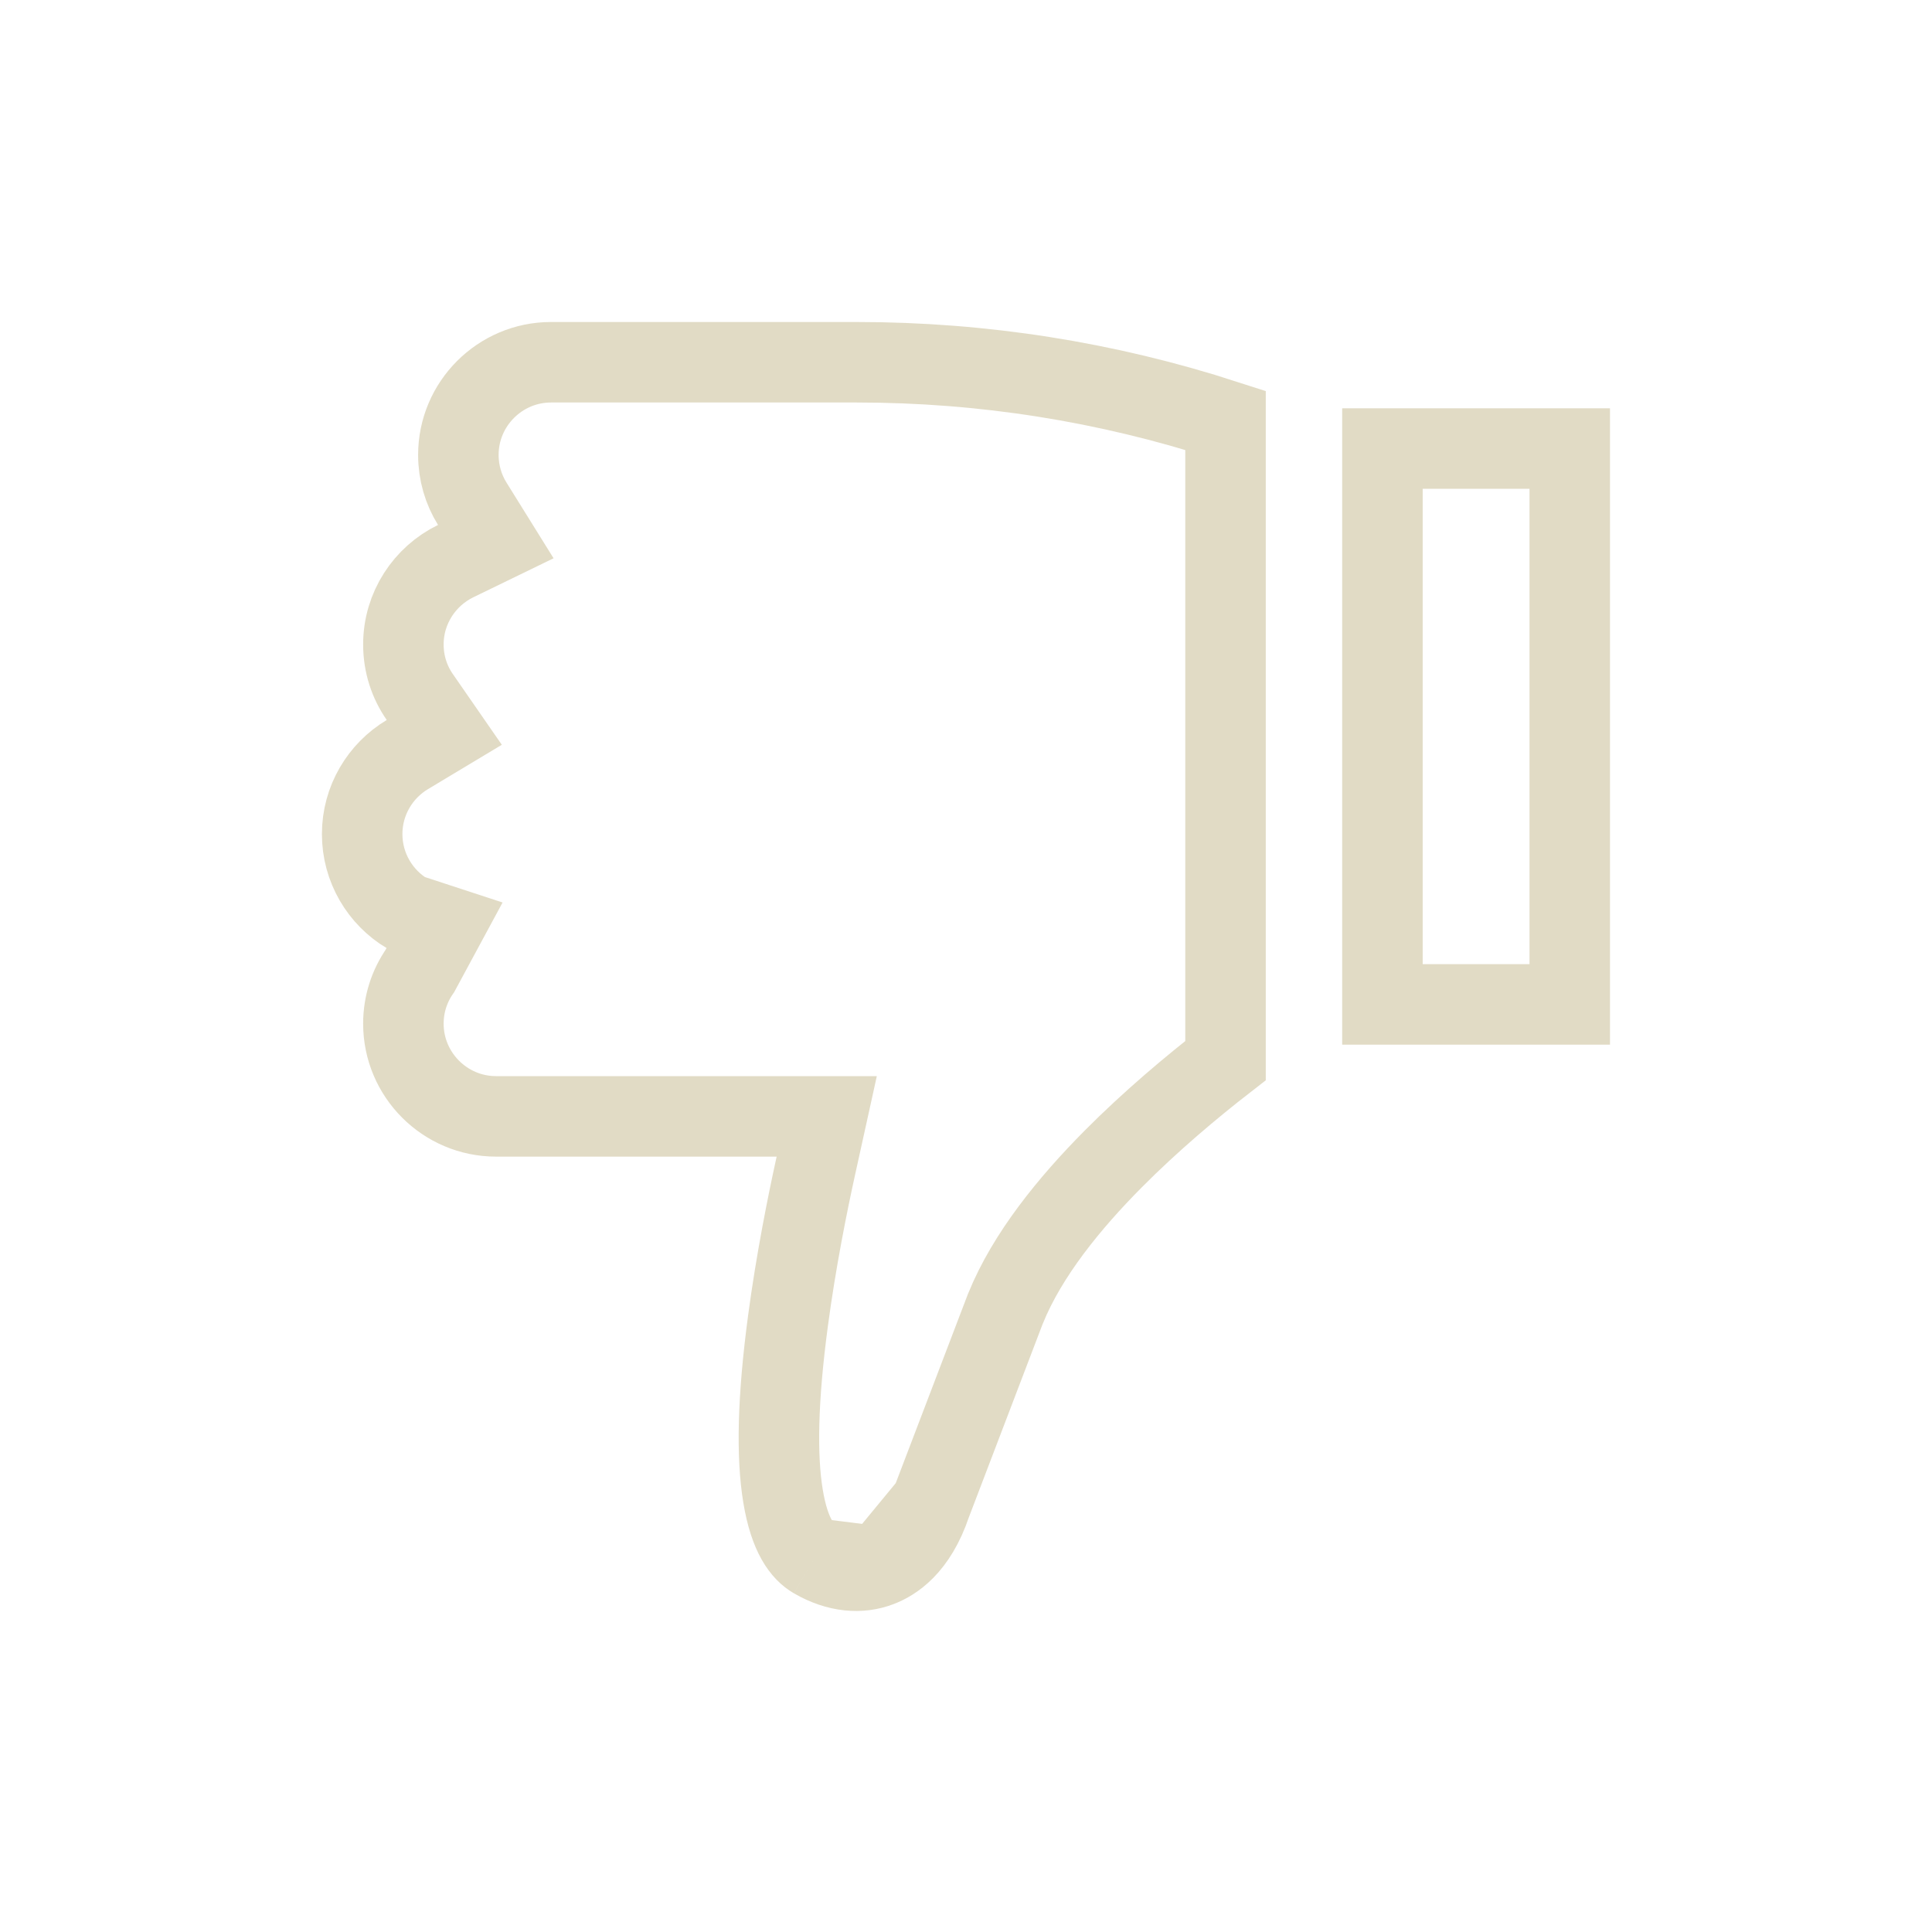
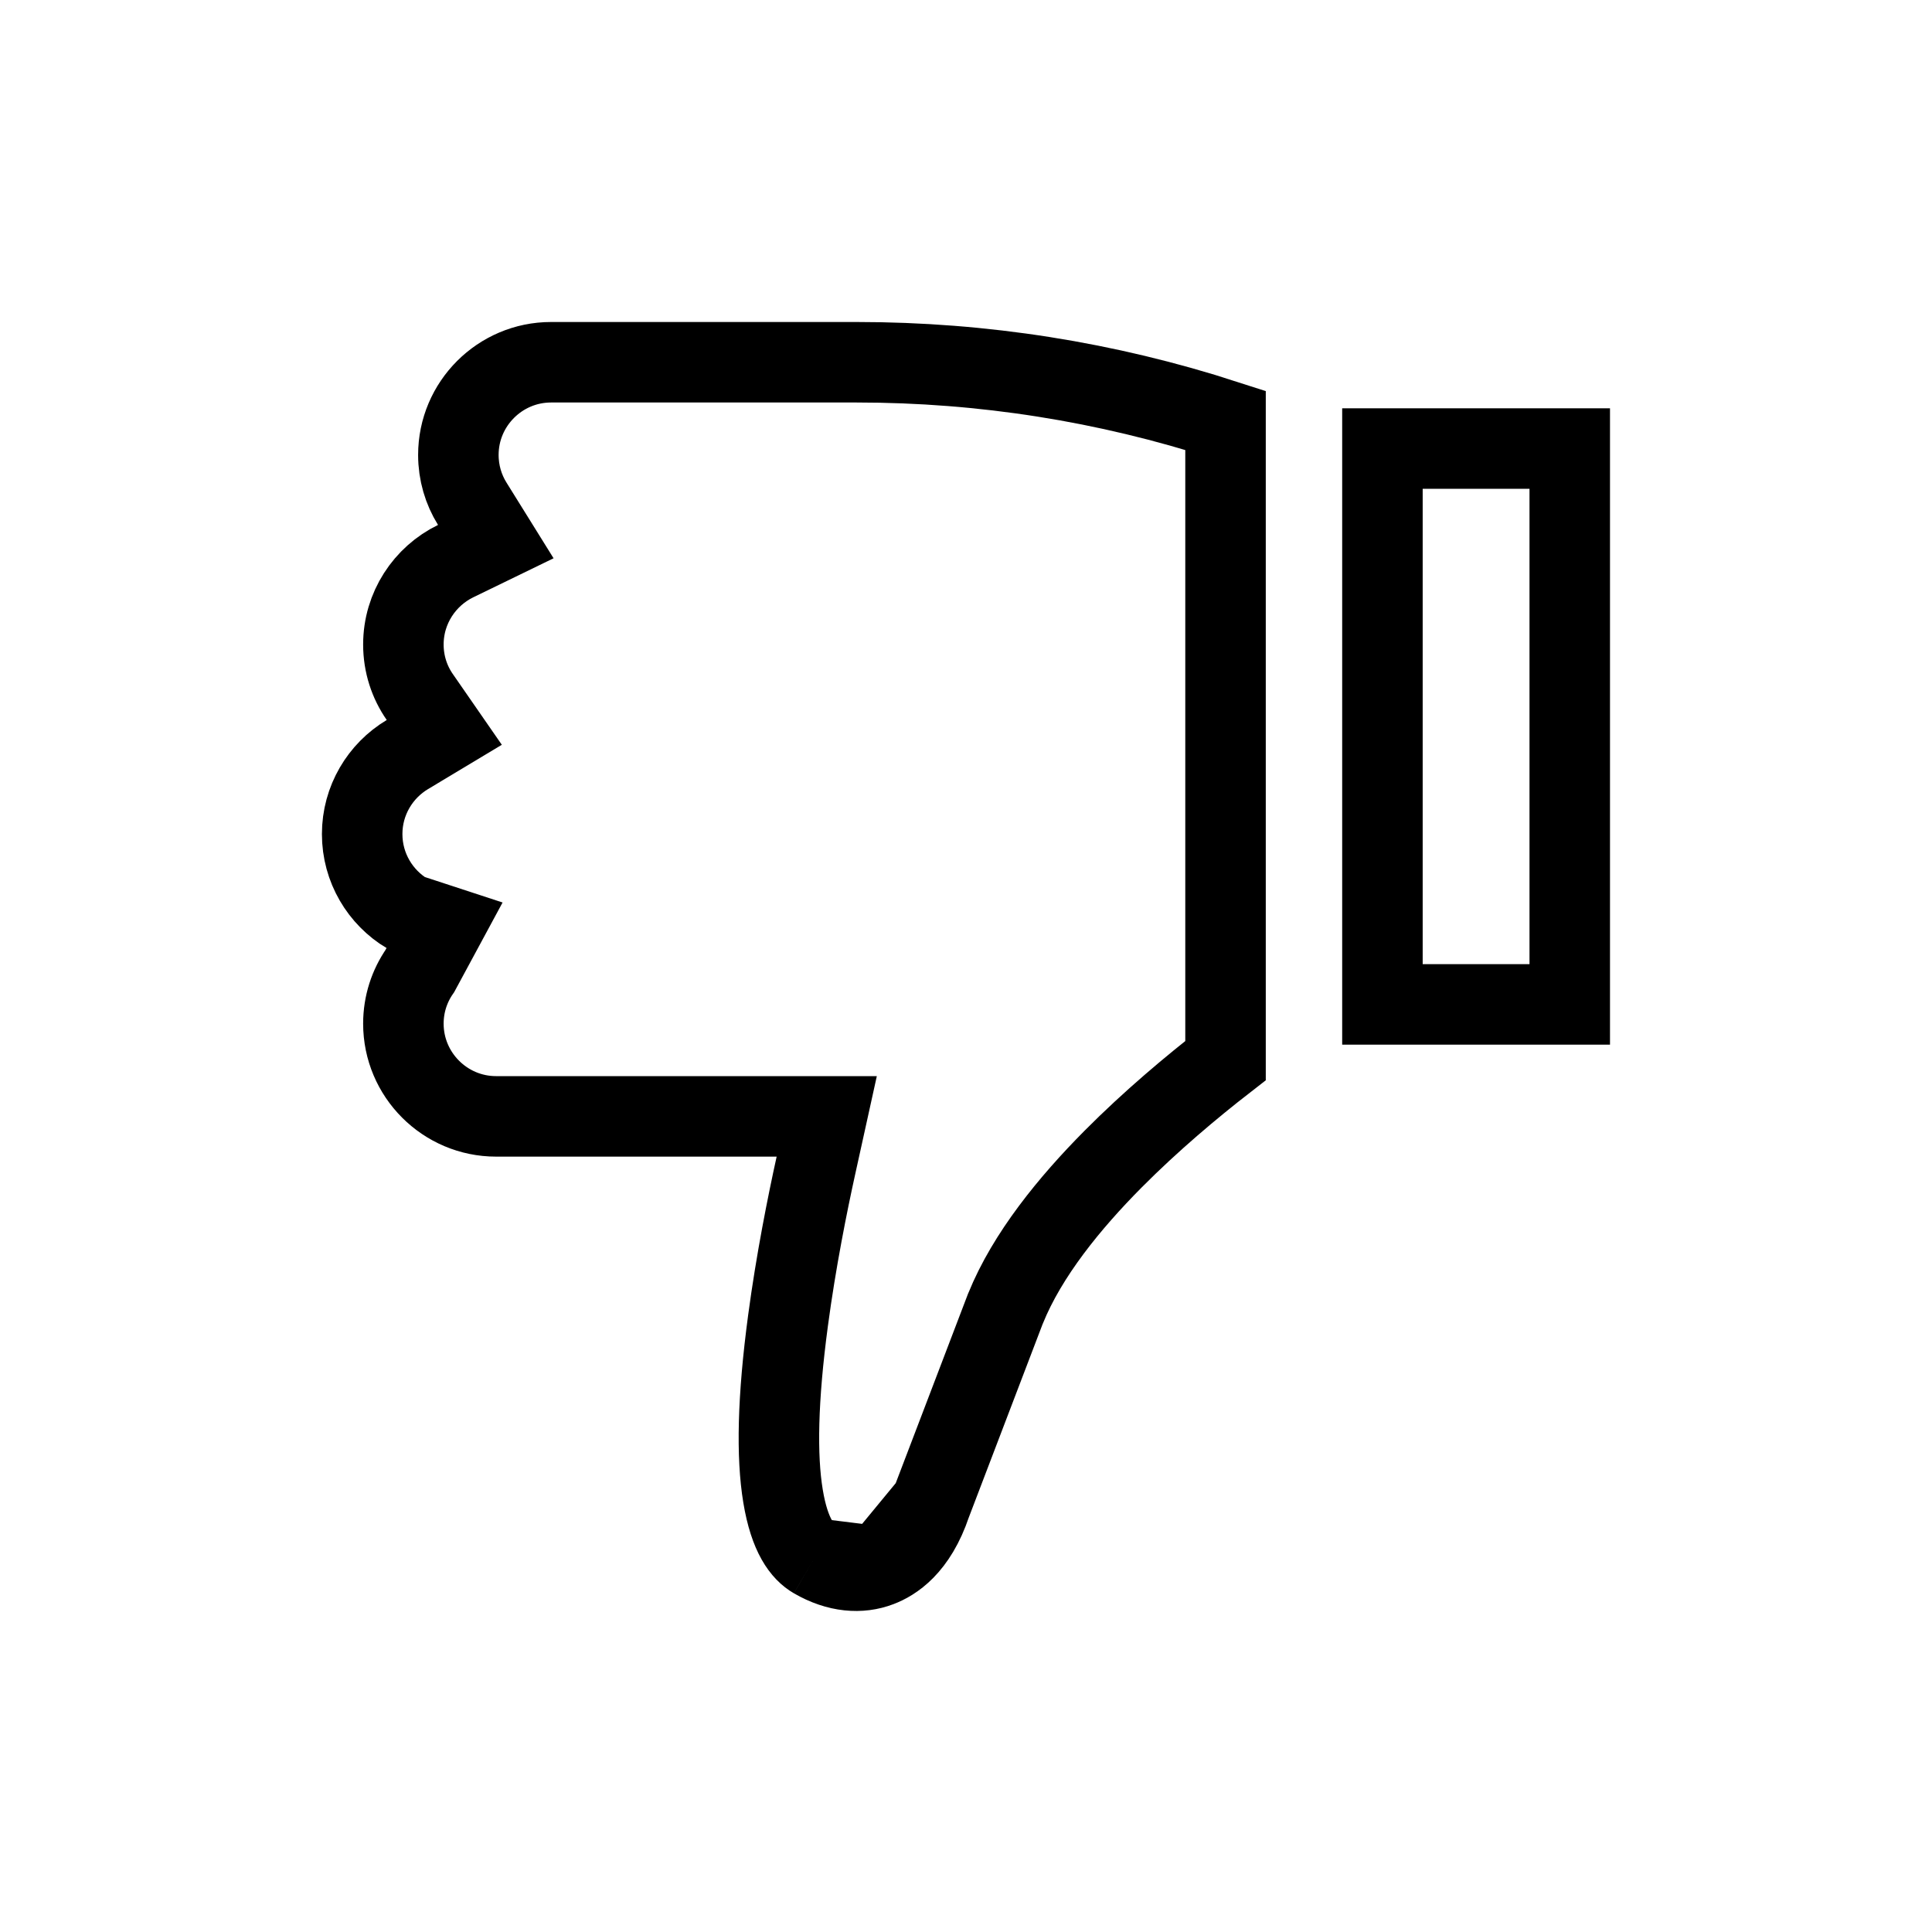
<svg xmlns="http://www.w3.org/2000/svg" width="24" height="24" viewBox="0 0 24 24" fill="none">
-   <path d="M19.5 5.572V12.477H17.173V5.572H19.5Z" stroke="#E1DBC5" />
-   <path d="M10.113 19.36C9.97 19.277 9.809 19.082 9.727 18.585C9.645 18.089 9.659 17.377 9.789 16.405C9.888 15.664 10.031 14.952 10.136 14.476L10.27 13.868H9.648H6.162C5.528 13.868 5.011 13.351 5.011 12.716C5.011 12.474 5.086 12.249 5.215 12.063L5.519 11.5L5.061 11.35C4.723 11.148 4.499 10.779 4.499 10.361C4.499 9.944 4.723 9.575 5.061 9.373L5.519 9.098L5.215 8.659C5.086 8.474 5.011 8.249 5.011 8.006C5.011 7.553 5.275 7.158 5.661 6.97L6.159 6.728L5.866 6.257C5.757 6.081 5.694 5.874 5.694 5.651C5.694 5.017 6.211 4.5 6.845 4.5H10.643C12.209 4.5 13.745 4.743 15.224 5.222V13.175C14.804 13.501 14.298 13.925 13.828 14.398C13.289 14.941 12.762 15.585 12.492 16.252L12.488 16.261L11.565 18.679M10.113 19.36C10.408 19.531 10.691 19.548 10.921 19.46M10.113 19.36L10.921 19.46M11.565 18.679C11.383 19.222 11.09 19.396 10.921 19.46M11.565 18.679L10.921 19.46" stroke="#E1DBC5" />
+   <path d="M19.5 5.572V12.477H17.173V5.572H19.5Z" stroke="currentColor" />
+   <path d="M10.113 19.36C9.97 19.277 9.809 19.082 9.727 18.585C9.645 18.089 9.659 17.377 9.789 16.405C9.888 15.664 10.031 14.952 10.136 14.476L10.27 13.868H9.648H6.162C5.528 13.868 5.011 13.351 5.011 12.716C5.011 12.474 5.086 12.249 5.215 12.063L5.519 11.5L5.061 11.35C4.723 11.148 4.499 10.779 4.499 10.361C4.499 9.944 4.723 9.575 5.061 9.373L5.519 9.098L5.215 8.659C5.086 8.474 5.011 8.249 5.011 8.006C5.011 7.553 5.275 7.158 5.661 6.97L6.159 6.728L5.866 6.257C5.757 6.081 5.694 5.874 5.694 5.651C5.694 5.017 6.211 4.5 6.845 4.5H10.643C12.209 4.5 13.745 4.743 15.224 5.222V13.175C14.804 13.501 14.298 13.925 13.828 14.398C13.289 14.941 12.762 15.585 12.492 16.252L12.488 16.261L11.565 18.679M10.113 19.36C10.408 19.531 10.691 19.548 10.921 19.46M10.113 19.36L10.921 19.46M11.565 18.679C11.383 19.222 11.09 19.396 10.921 19.46M11.565 18.679L10.921 19.46" stroke="currentColor" />
</svg>
